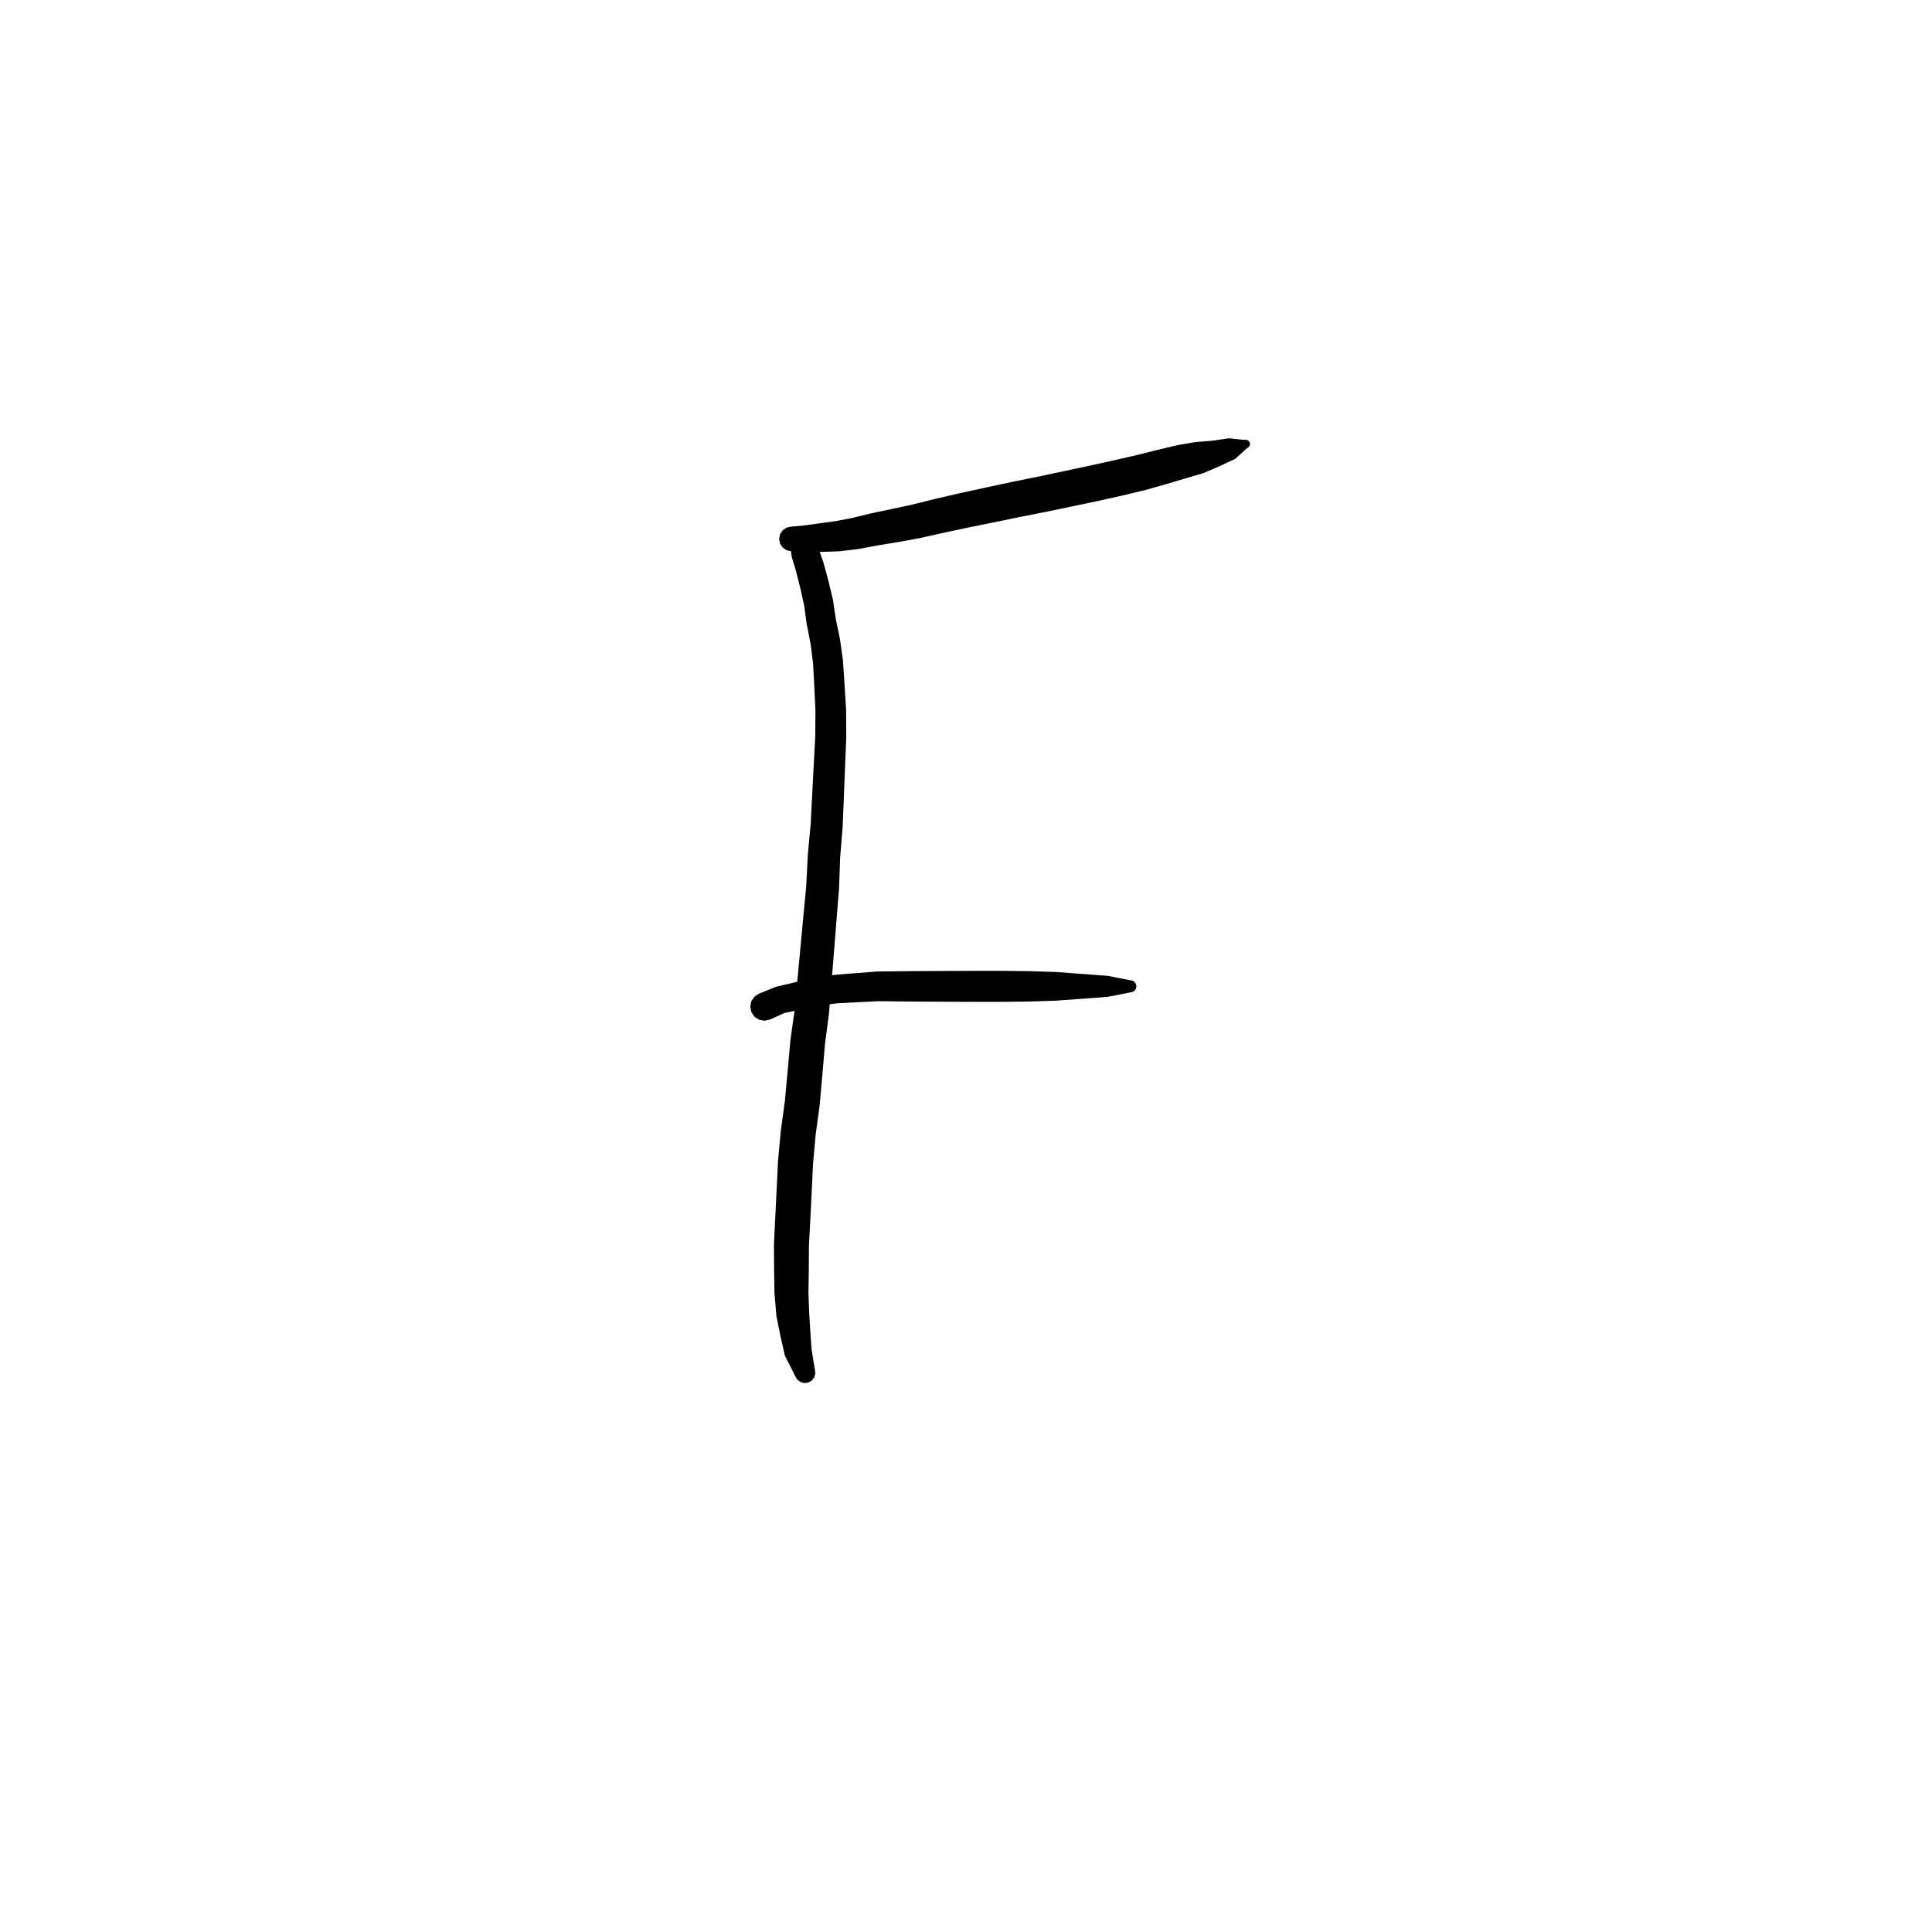
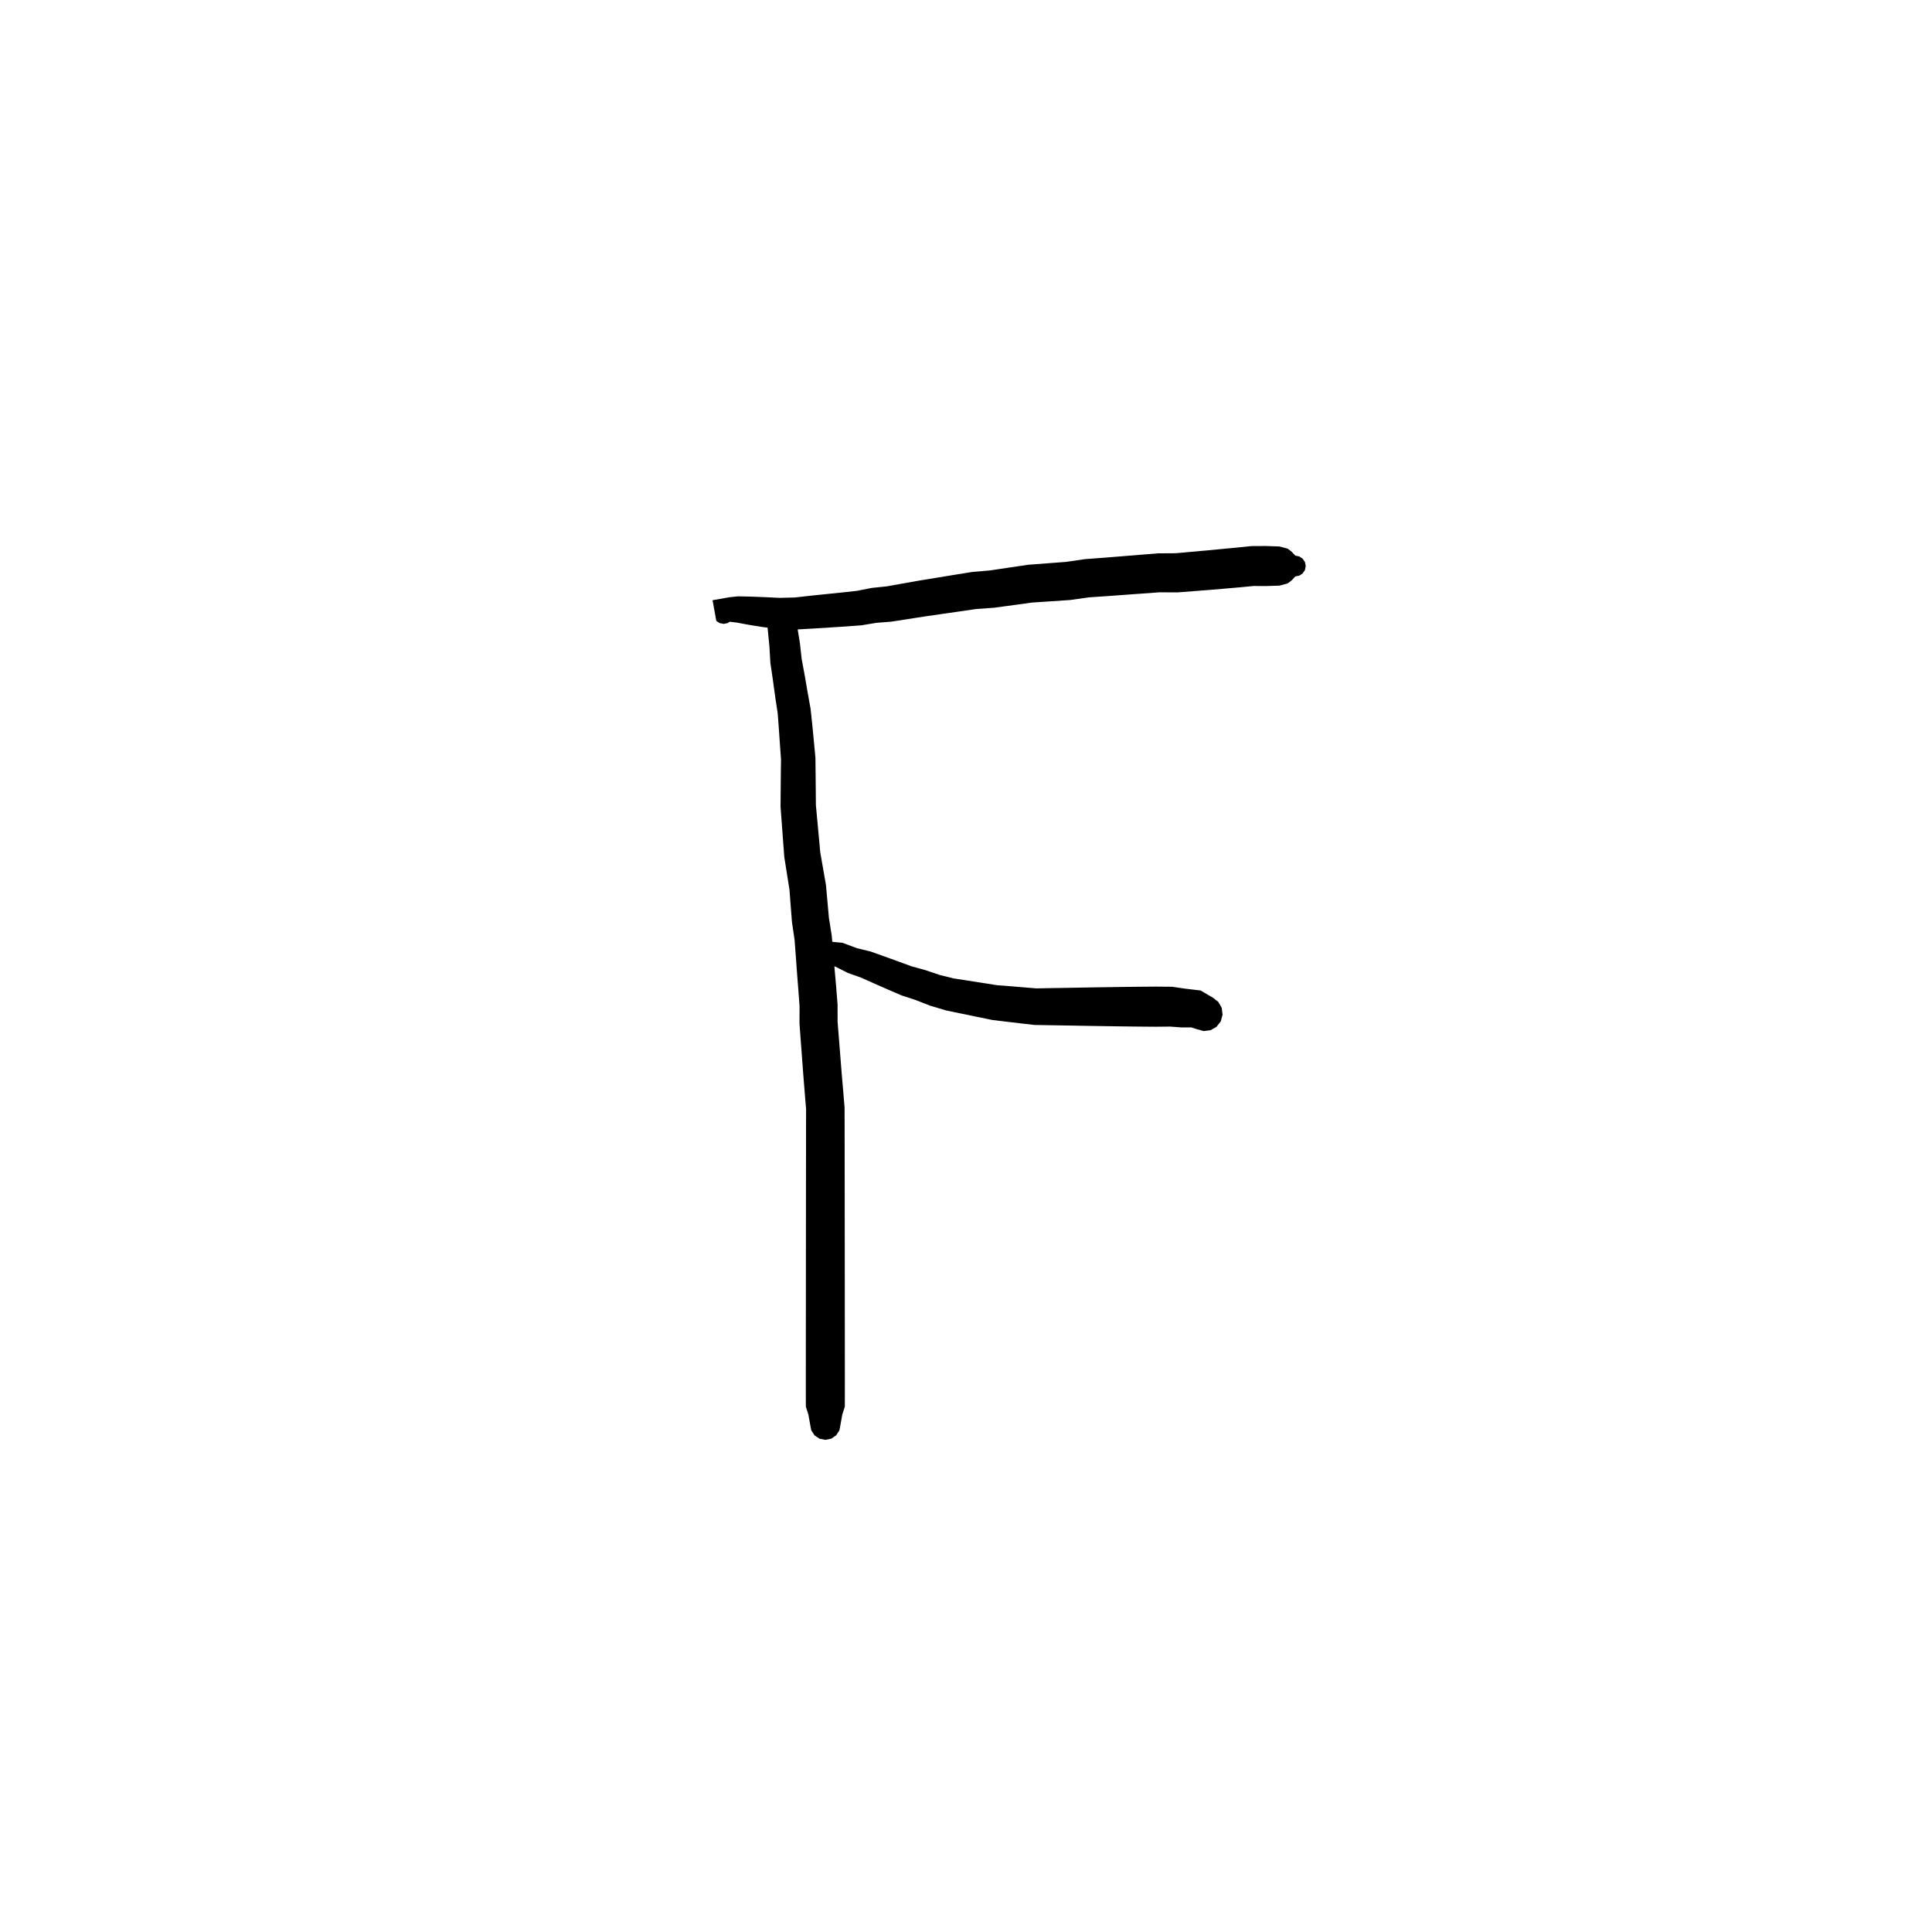
<svg xmlns="http://www.w3.org/2000/svg" viewBox="0 0 300 300" width="300" height="300">
-   <path d="M 122.895 85.596 L 125.095 85.783 L 127.711 85.695 L 130.334 85.607 L 133.237 85.26 L 136.235 84.702 L 139.602 84.147 L 142.833 83.554 L 146.446 82.747 L 150.211 81.943 L 154.202 81.133 L 158.192 80.311 L 162.405 79.48 L 166.421 78.643 L 170.437 77.802 L 174.258 76.951 L 177.888 76.077 L 181.075 75.178 L 184.169 74.255 L 186.843 73.468 L 189.341 72.406 L 191.822 71.24 L 193.635 69.588 L 193.863 69.457 L 194.025 69.249 L 194.094 68.995 L 194.061 68.734 L 193.931 68.505 L 193.723 68.344 L 193.469 68.274 L 193.208 68.307 L 190.81 68.058 L 188.238 68.436 L 185.684 68.637 L 182.884 69.113 L 179.661 69.875 L 176.533 70.66 L 173.005 71.47 L 169.248 72.303 L 165.264 73.147 L 161.279 73.994 L 157.071 74.847 L 153.061 75.709 L 149.052 76.583 L 145.238 77.464 L 141.693 78.341 L 138.608 79.011 L 135.239 79.719 L 132.342 80.424 L 129.771 80.919 L 127.341 81.252 L 124.905 81.586 L 122.895 81.773 L 122.163 81.918 L 121.543 82.332 L 121.129 82.953 L 120.983 83.684 L 121.129 84.416 L 121.543 85.036 L 122.163 85.45 Z" fill="black" fill-rule="nonzero" />
-   <path d="M 122.936 86.477 L 123.561 88.519 L 124.286 91.382 L 124.864 93.994 L 125.267 96.916 L 125.878 100.064 L 126.259 103.06 L 126.439 106.555 L 126.619 110.273 L 126.592 114.362 L 126.358 118.729 L 126.118 123.362 L 125.883 127.94 L 125.433 132.783 L 125.189 137.623 L 124.736 142.407 L 124.282 147.246 L 123.829 152.086 L 123.388 156.862 L 122.738 161.491 L 122.299 166.392 L 121.877 170.956 L 121.241 175.587 L 120.807 180.337 L 120.591 184.814 L 120.382 189.022 L 120.178 193.299 L 120.204 197.368 L 120.256 200.819 L 120.561 204.351 L 121.215 207.593 L 121.881 210.517 L 123.474 213.667 L 123.785 214.212 L 124.281 214.596 L 124.886 214.762 L 125.509 214.684 L 126.054 214.373 L 126.439 213.877 L 126.604 213.272 L 126.526 212.649 L 126.014 209.483 L 125.838 206.933 L 125.649 203.859 L 125.534 200.654 L 125.586 197.368 L 125.611 193.438 L 125.828 189.294 L 126.041 185.08 L 126.246 180.716 L 126.654 176.202 L 127.281 171.57 L 127.701 166.872 L 128.105 162.088 L 128.717 157.454 L 129.118 152.546 L 129.508 147.701 L 129.895 142.856 L 130.285 137.956 L 130.462 133.111 L 130.854 128.271 L 131.04 123.586 L 131.221 118.955 L 131.408 114.48 L 131.381 110.148 L 131.14 106.287 L 130.899 102.625 L 130.438 99.304 L 129.785 96.137 L 129.346 93.164 L 128.661 90.302 L 127.842 87.27 L 127.064 85.102 L 126.643 84.364 L 125.973 83.844 L 125.154 83.62 L 124.312 83.726 L 123.575 84.146 L 123.054 84.817 L 122.83 85.635 Z" fill="black" fill-rule="nonzero" />
-   <path d="M 119.545 158.323 L 121.792 157.3 L 124.426 156.734 L 127.066 156.141 L 130.063 155.785 L 133.146 155.626 L 136.438 155.465 L 139.947 155.504 L 143.737 155.532 L 147.526 155.553 L 151.526 155.564 L 155.526 155.563 L 159.737 155.517 L 163.947 155.387 L 167.947 155.091 L 172.018 154.784 L 175.526 154.098 L 175.886 154.027 L 176.191 153.823 L 176.395 153.518 L 176.467 153.158 L 176.395 152.798 L 176.191 152.493 L 175.886 152.289 L 175.526 152.217 L 172.018 151.532 L 167.947 151.224 L 163.947 150.929 L 159.737 150.799 L 155.526 150.753 L 151.526 150.751 L 147.526 150.763 L 143.737 150.784 L 139.947 150.812 L 136.299 150.851 L 132.854 151.111 L 129.622 151.373 L 126.302 151.859 L 123.468 152.53 L 120.489 153.226 L 117.824 154.308 L 117.121 154.79 L 116.656 155.505 L 116.5 156.342 L 116.677 157.176 L 117.159 157.879 L 117.873 158.344 L 118.711 158.5 Z" fill="black" fill-rule="nonzero" />
+   <path d="M 113.512 94.12 L 112.687 95.922 L 113.163 96.522 L 114.347 96.666 L 116.36 97.035 L 118.463 97.373 L 120.895 97.689 L 123.63 97.751 L 126.265 97.599 L 128.796 97.441 L 131.335 97.278 L 133.786 97.095 L 136.106 96.709 L 138.41 96.529 L 141.038 96.12 L 143.55 95.729 L 146.275 95.337 L 149.015 94.942 L 151.647 94.558 L 154.374 94.369 L 157.415 93.955 L 160.262 93.564 L 163.106 93.376 L 166.159 93.169 L 169.107 92.756 L 171.958 92.563 L 174.704 92.361 L 177.442 92.163 L 180.064 91.973 L 182.806 91.989 L 185.465 91.785 L 188.003 91.588 L 190.332 91.389 L 192.662 91.186 L 194.629 90.993 L 196.579 91.004 L 198.684 90.934 L 199.947 90.596 L 200.579 90.109 L 201.14 89.508 L 201.758 89.386 L 202.281 89.036 L 202.631 88.512 L 202.754 87.895 L 202.631 87.277 L 202.281 86.754 L 201.758 86.404 L 201.14 86.281 L 200.579 85.68 L 199.947 85.194 L 198.684 84.855 L 196.579 84.785 L 194.319 84.797 L 192.075 85.025 L 189.773 85.243 L 187.471 85.464 L 184.957 85.689 L 182.563 85.906 L 179.831 85.922 L 176.979 86.153 L 174.243 86.376 L 171.516 86.595 L 168.472 86.823 L 165.525 87.252 L 162.684 87.466 L 159.633 87.699 L 156.585 88.15 L 153.731 88.578 L 150.984 88.81 L 148.142 89.268 L 145.41 89.715 L 142.66 90.166 L 140.12 90.617 L 137.695 91.05 L 135.367 91.291 L 133.056 91.748 L 130.875 91.986 L 128.362 92.243 L 125.84 92.506 L 123.423 92.775 L 121.105 92.837 L 118.905 92.732 L 116.798 92.649 L 114.601 92.597 L 113.258 92.741 L 110.646 93.201 L 111.225 96.407 L 111.75 96.757 L 112.368 96.88 L 112.987 96.757 L 113.512 96.407 L 113.863 95.882 L 113.986 95.263 L 113.863 94.644 Z M 201.14 86.281 L 199.737 87.22 L 199.479 87.271 L 199.26 87.417 L 199.113 87.636 L 199.062 87.895 L 199.113 88.153 L 199.26 88.372 L 199.479 88.518 L 199.737 88.57 L 201.14 89.508 L 201.758 89.386 L 202.281 89.036 L 202.631 88.512 L 202.754 87.895 L 202.631 87.277 L 202.281 86.754 L 201.758 86.404 Z" fill="black" fill-rule="nonzero" />
+   <path d="M 119.67 94.901 L 119.178 97.368 L 119.474 100.358 L 119.623 102.935 L 120.011 105.552 L 120.386 108.296 L 120.76 110.754 L 120.926 112.963 L 121.1 115.483 L 121.275 117.906 L 121.248 120.105 L 121.224 122.632 L 121.203 125.272 L 121.399 127.914 L 121.586 130.442 L 121.786 133.086 L 122.203 135.729 L 122.588 138.144 L 122.77 140.554 L 122.975 143.186 L 123.381 145.925 L 123.564 148.338 L 123.761 151.076 L 123.959 153.603 L 124.154 156.219 L 124.146 158.956 L 124.356 161.807 L 124.561 164.544 L 124.766 167.29 L 124.971 169.827 L 125.17 172.23 L 125.163 174.632 L 125.16 176.947 L 125.157 179.474 L 125.154 182 L 125.151 184.316 L 125.149 186.632 L 125.148 189.158 L 125.145 191.474 L 125.143 193.789 L 125.141 196.105 L 125.139 198.421 L 125.137 200.526 L 125.136 202.632 L 125.134 204.737 L 125.131 206.842 L 125.13 209.158 L 125.128 211.474 L 125.127 213.789 L 125.127 216.105 L 125.131 218.421 L 125.533 219.684 L 125.805 221.228 L 125.984 222.128 L 126.494 222.892 L 127.258 223.402 L 128.158 223.581 L 129.058 223.402 L 129.821 222.892 L 130.331 222.128 L 130.51 221.228 L 130.782 219.684 L 131.185 218.421 L 131.188 216.105 L 131.189 213.789 L 131.187 211.474 L 131.186 209.158 L 131.185 206.842 L 131.182 204.737 L 131.18 202.632 L 131.179 200.526 L 131.177 198.421 L 131.174 196.105 L 131.173 193.789 L 131.171 191.474 L 131.168 189.158 L 131.166 186.632 L 131.165 184.316 L 131.162 182 L 131.158 179.474 L 131.156 176.947 L 131.152 174.632 L 131.146 171.981 L 130.924 169.331 L 130.708 166.815 L 130.492 164.088 L 130.275 161.351 L 130.064 158.728 L 130.056 155.992 L 129.831 153.134 L 129.608 150.608 L 129.383 147.873 L 129.146 145.233 L 128.709 142.498 L 128.493 140.077 L 128.255 137.435 L 127.797 134.797 L 127.372 132.388 L 127.151 129.979 L 126.917 127.454 L 126.692 125.044 L 126.671 122.632 L 126.646 120.105 L 126.619 117.673 L 126.373 115.043 L 126.127 112.511 L 125.871 110.088 L 125.404 107.493 L 124.937 104.764 L 124.482 102.328 L 124.211 99.853 L 123.804 97.368 L 124.014 95.625 L 123.987 94.766 L 123.634 93.983 L 123.008 93.395 L 122.204 93.091 L 121.345 93.118 L 120.562 93.472 L 119.974 94.098 Z M 130.51 221.228 L 129.173 220.526 L 129.096 220.138 L 128.876 219.809 L 128.546 219.588 L 128.158 219.511 L 127.769 219.588 L 127.44 219.809 L 127.22 220.138 L 127.143 220.526 L 125.805 221.228 L 125.984 222.128 L 126.494 222.892 L 127.258 223.402 L 128.158 223.581 L 129.058 223.402 L 129.821 222.892 L 130.331 222.128 Z" fill="black" fill-rule="nonzero" />
+   <path d="M 127.871 149.616 L 129.708 150.096 L 131.664 151.078 L 133.76 151.829 L 135.745 152.717 L 137.822 153.63 L 140 154.571 L 142.123 155.262 L 144.453 156.171 L 146.96 156.912 L 149.375 157.413 L 151.68 157.89 L 154.088 158.383 L 156.303 158.65 L 158.405 158.898 L 160.647 159.155 L 162.895 159.193 L 165 159.228 L 167.105 159.264 L 169.421 159.306 L 171.947 159.344 L 174.474 159.381 L 177 159.41 L 179.526 159.43 L 181.687 159.408 L 183.463 159.537 L 184.986 159.532 L 185.879 159.821 L 186.911 160.104 L 187.972 159.97 L 188.902 159.44 L 189.558 158.595 L 189.841 157.563 L 189.707 156.501 L 189.177 155.572 L 188.332 154.916 L 186.418 153.802 L 184.011 153.515 L 181.997 153.223 L 179.526 153.202 L 177 153.222 L 174.474 153.251 L 171.947 153.288 L 169.421 153.326 L 167.105 153.368 L 165 153.404 L 162.895 153.438 L 160.931 153.476 L 158.963 153.313 L 156.855 153.139 L 154.859 152.985 L 152.636 152.636 L 150.31 152.271 L 148.093 151.93 L 145.968 151.408 L 143.666 150.633 L 141.579 150.061 L 139.547 149.318 L 137.413 148.546 L 135.188 147.75 L 133.072 147.238 L 130.818 146.395 L 128.445 146.174 L 127.764 146.195 L 127.144 146.475 L 126.678 146.971 L 126.437 147.608 L 126.458 148.288 L 126.738 148.909 L 127.234 149.375 Z" fill="black" fill-rule="nonzero" />
</svg>
